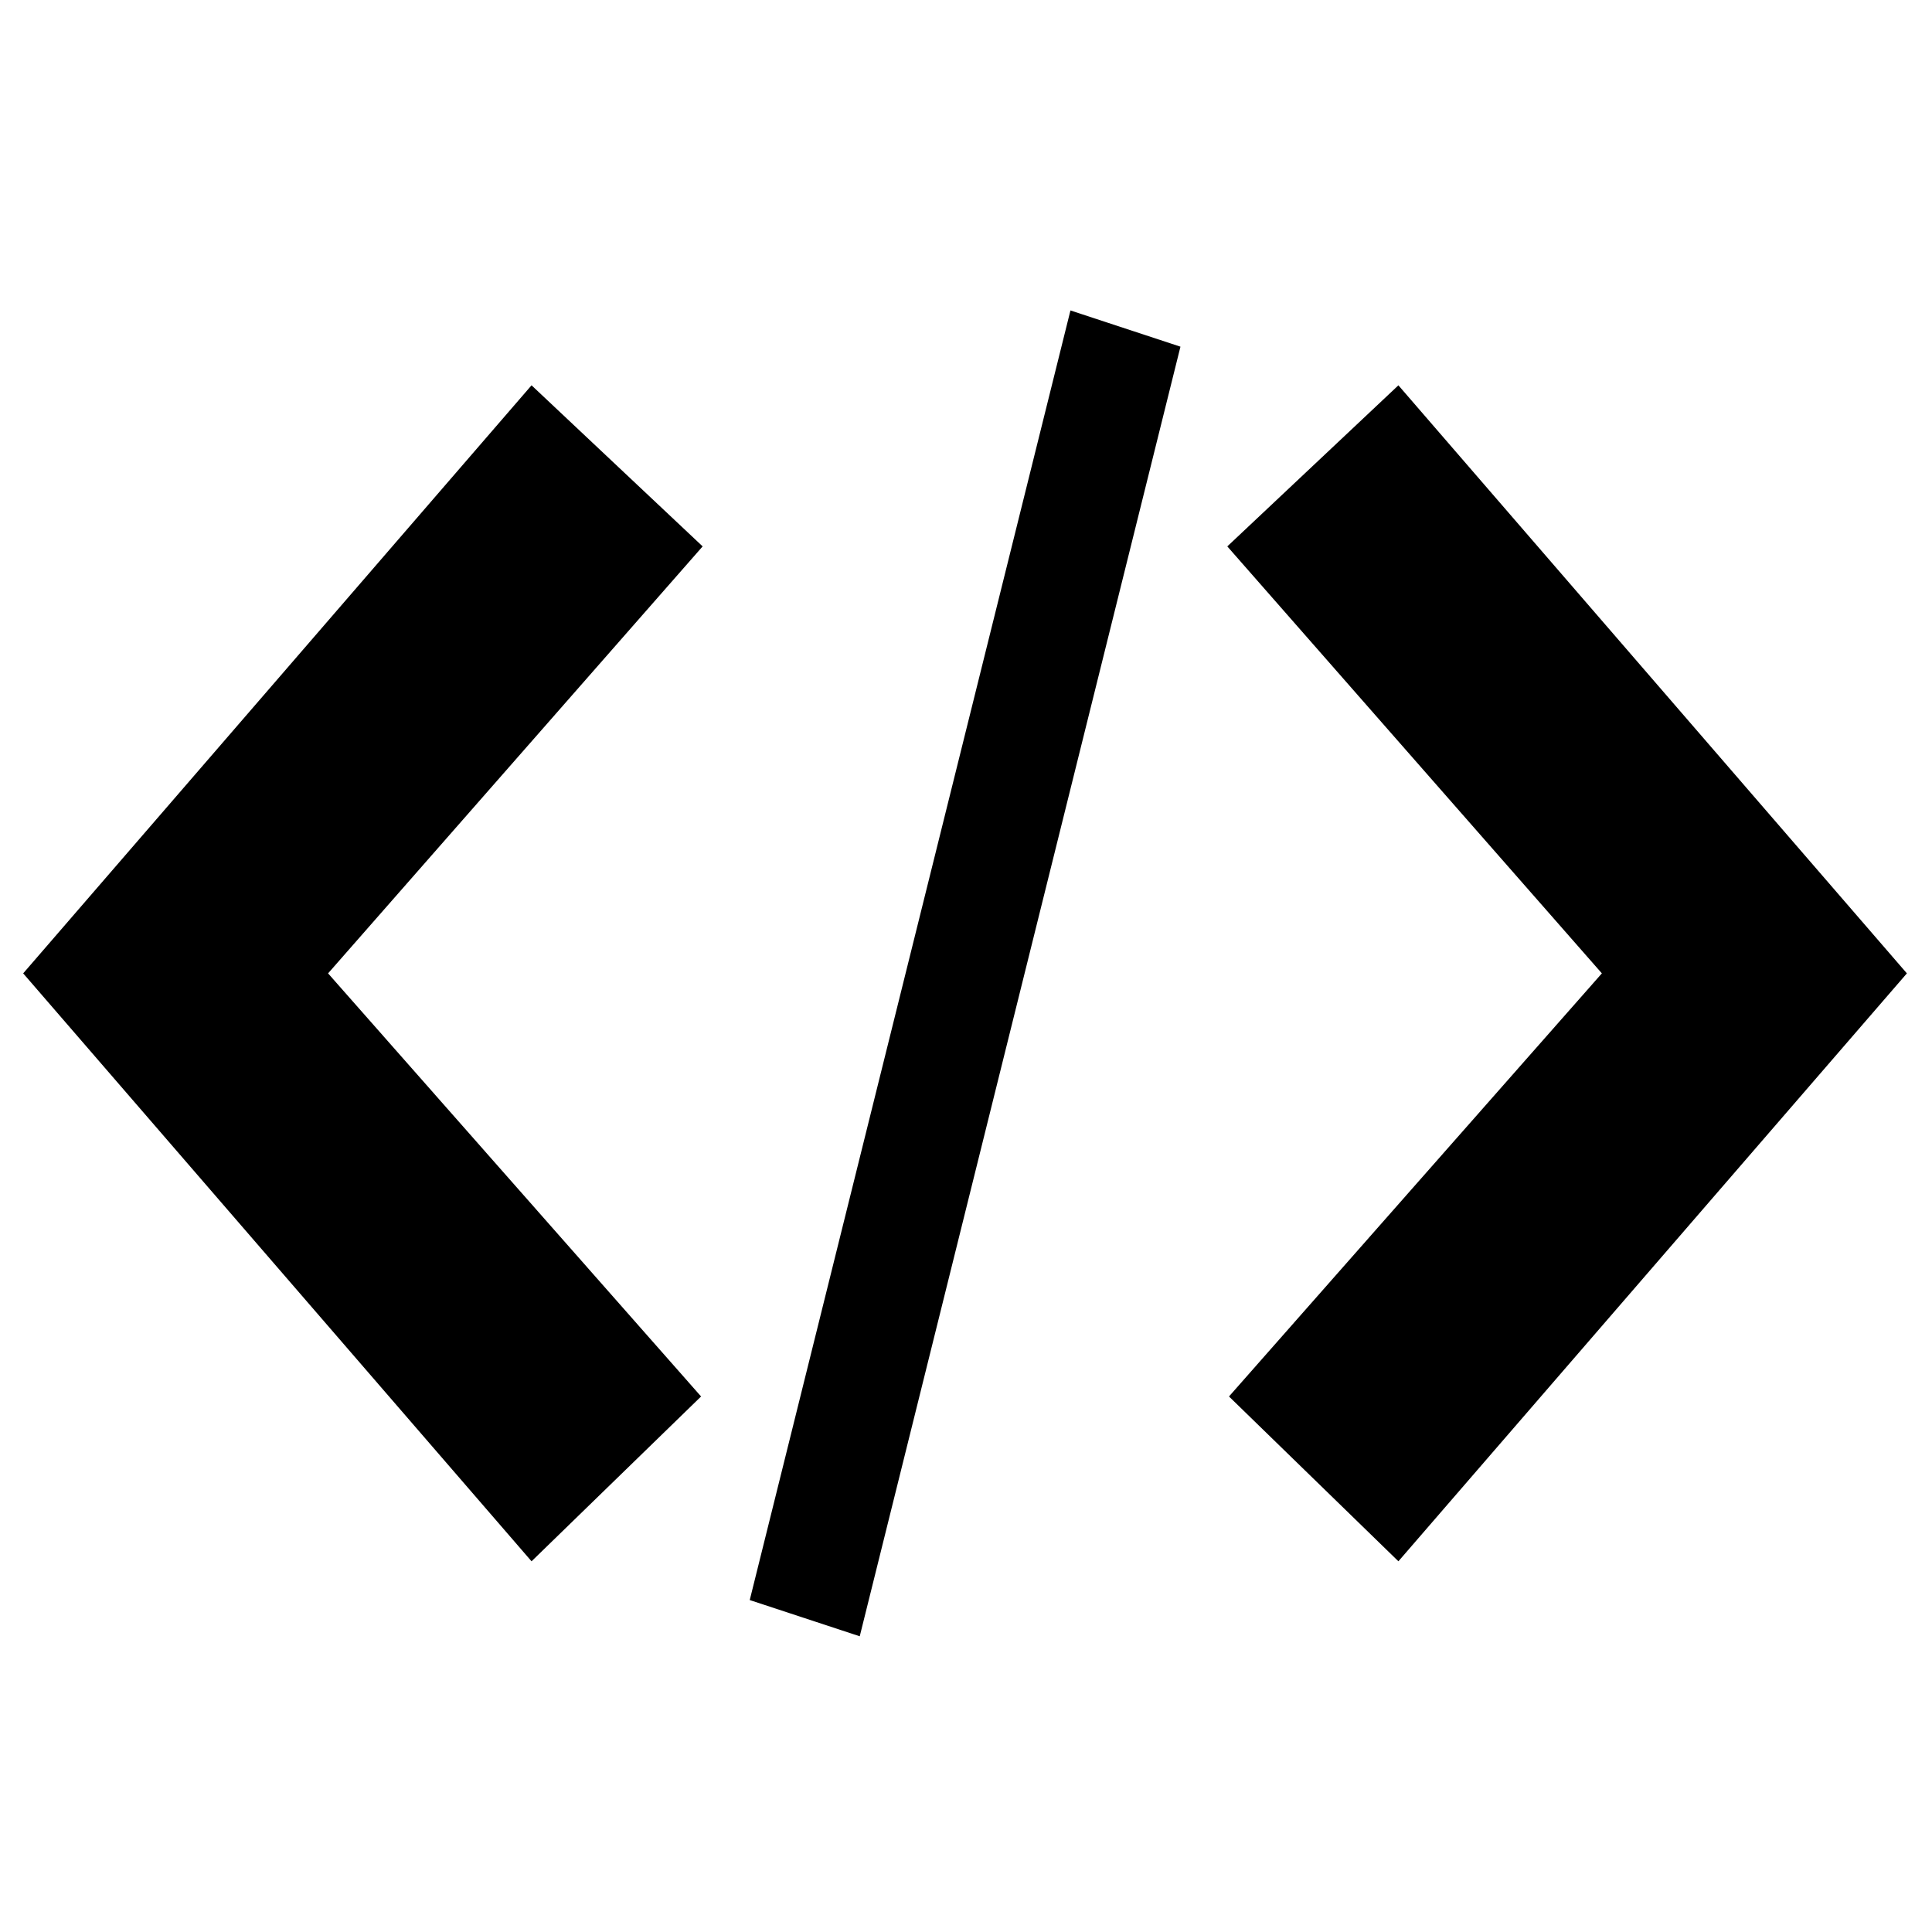
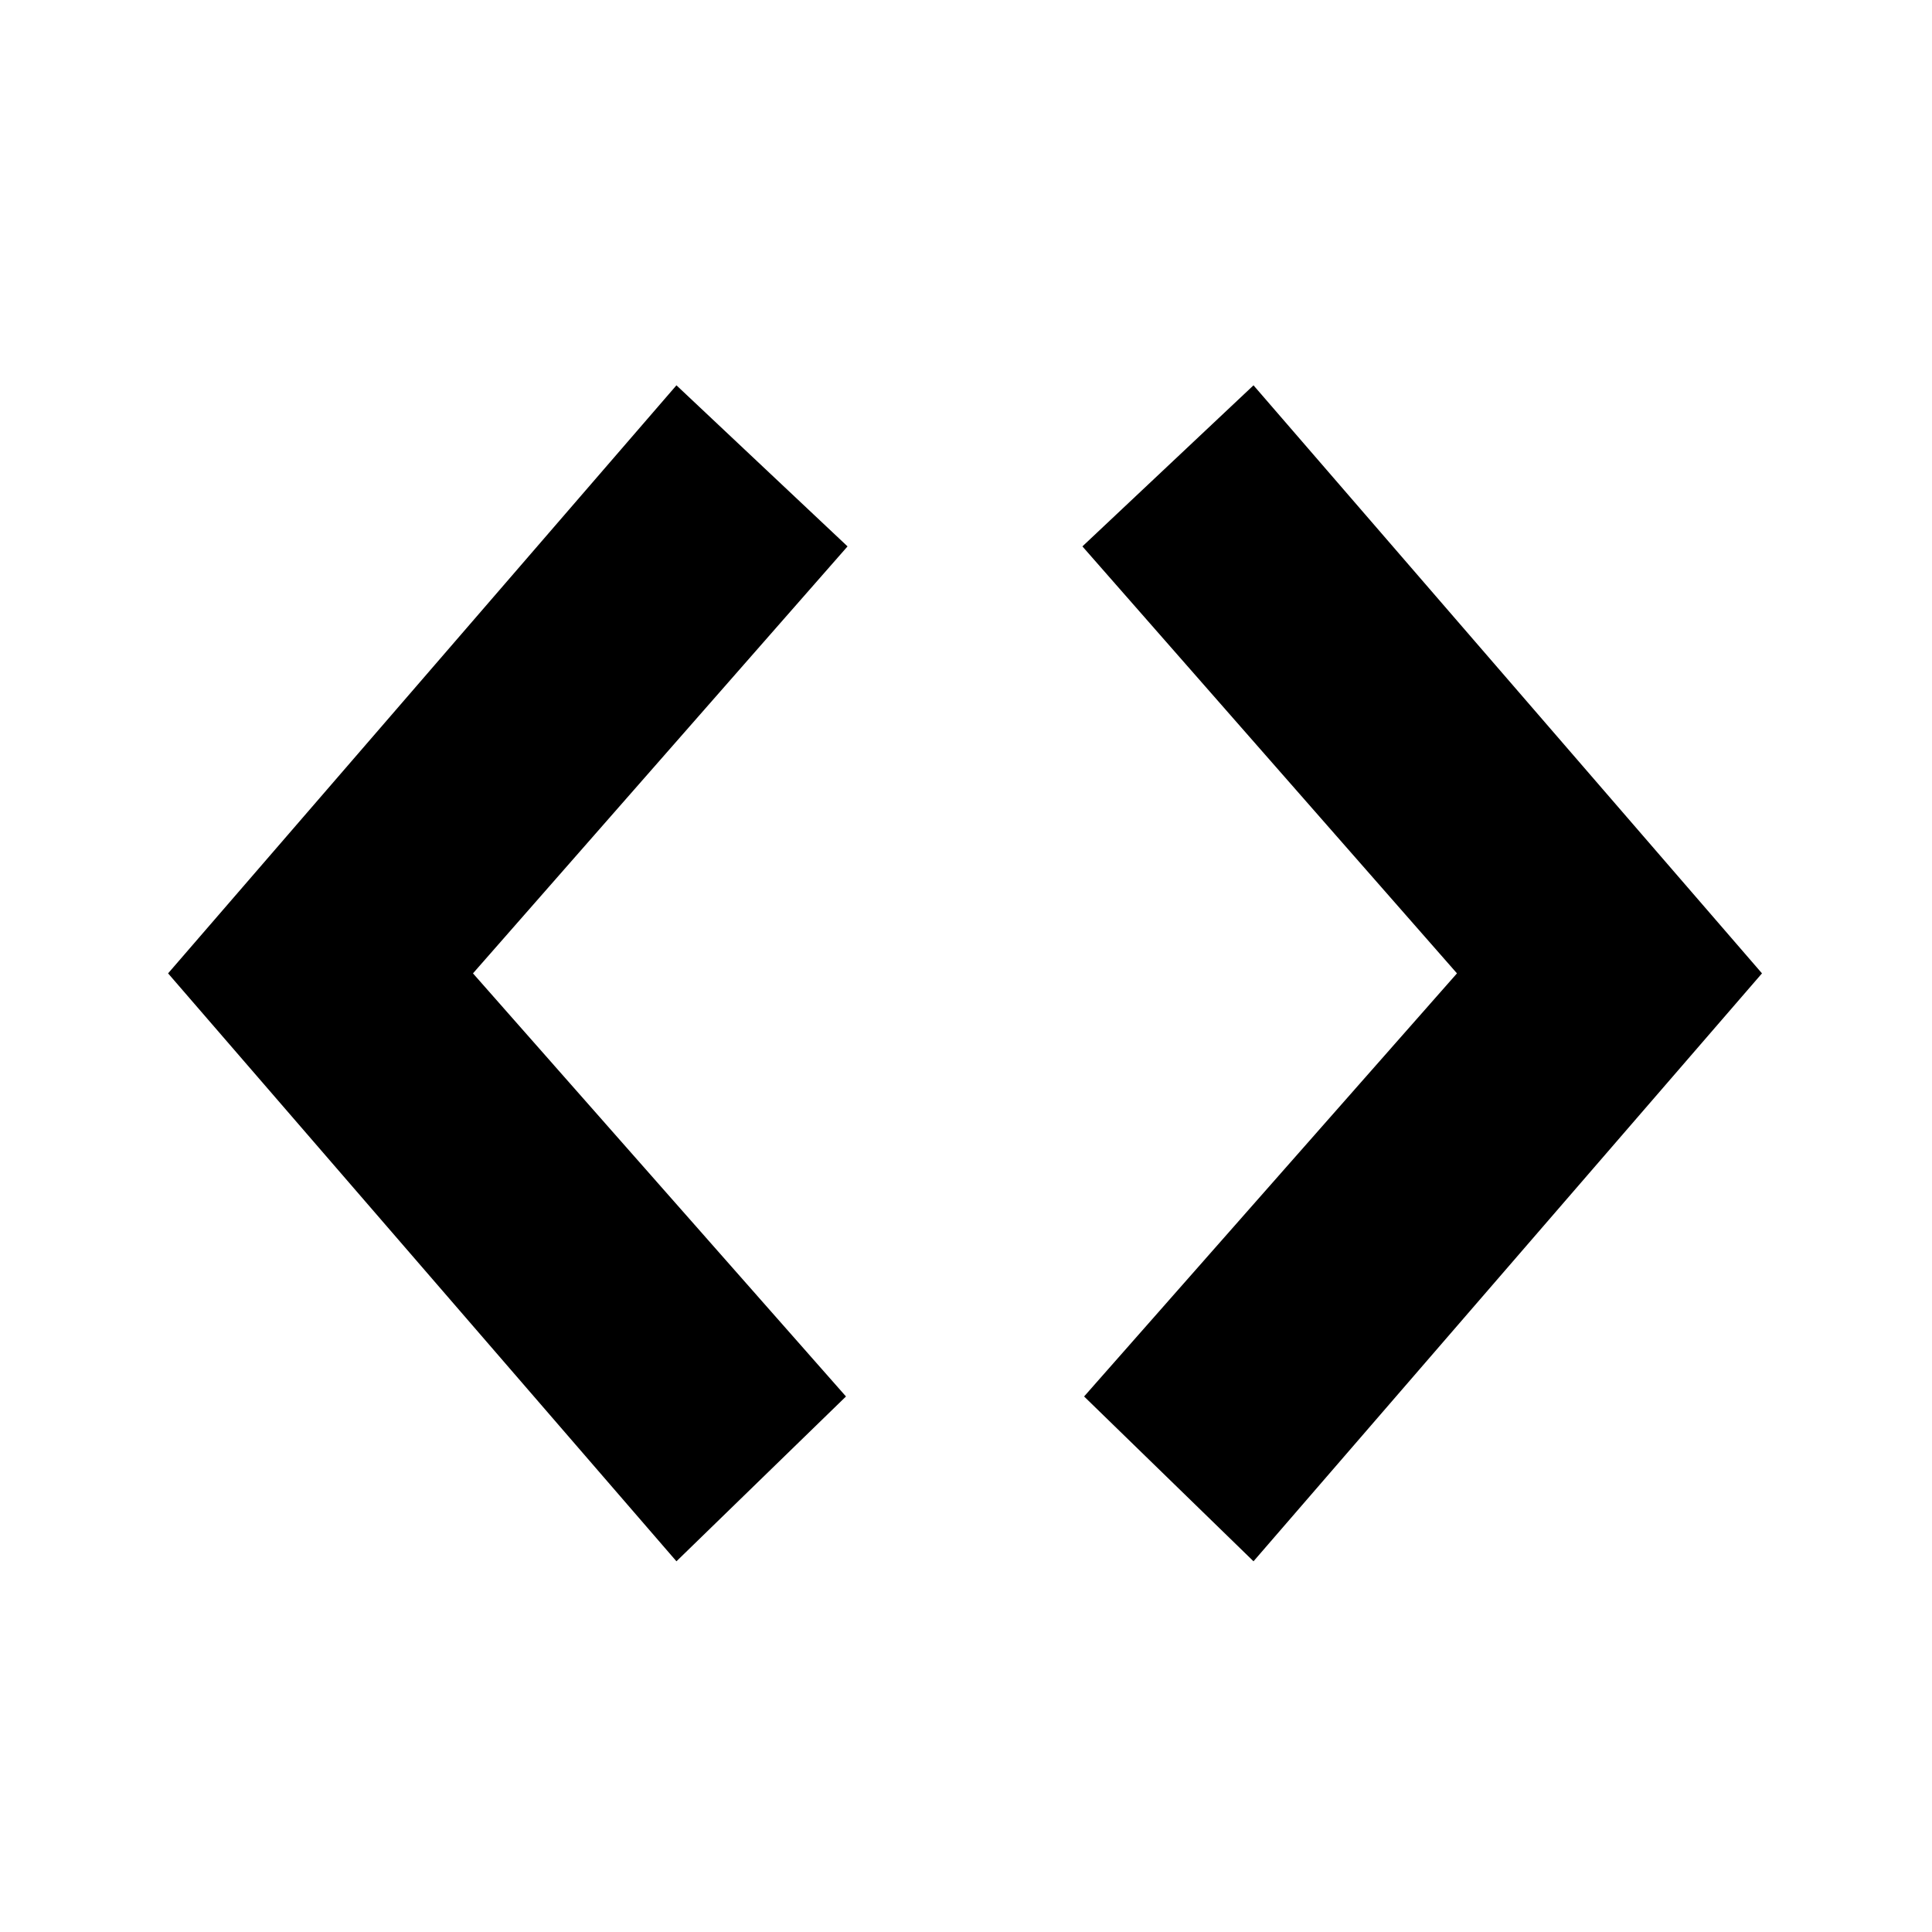
<svg xmlns="http://www.w3.org/2000/svg" fill-rule="evenodd" fill="#000" viewBox="0 0 16 16">
-   <path d="M 8.865,2.571 C 9.169,2.671 9.473,2.771 9.776,2.871 8.891,6.431 8.005,9.991 7.12,13.551 6.816,13.451 6.513,13.351 6.209,13.251 7.094,9.691 7.98,6.131 8.865,2.571 Z" />
-   <path d="M 10.164,4.525 C 10.636,4.081 11.109,3.636 11.581,3.191 12.985,4.815 14.388,6.438 15.792,8.061 14.388,9.684 12.985,11.307 11.581,12.93 11.113,12.475 10.645,12.02 10.178,11.565 11.207,10.397 12.237,9.229 13.266,8.061 12.232,6.882 11.198,5.704 10.164,4.525 Z" />
-   <path d="M 5.819,4.525 C 5.347,4.081 4.875,3.636 4.402,3.191 2.999,4.815 1.595,6.438 0.192,8.061 1.595,9.684 2.999,11.307 4.402,12.93 4.87,12.475 5.338,12.02 5.806,11.565 4.776,10.397 3.747,9.229 2.717,8.061 3.751,6.882 4.785,5.704 5.819,4.525 Z" />
+   <path d="M 8.964,4.525 C 9.436,4.081 9.909,3.636 10.381,3.191 11.785,4.815 13.188,6.438 14.592,8.061 13.188,9.684 11.785,11.307 10.381,12.93 9.913,12.475 9.445,12.02 8.978,11.565 10.007,10.397 11.037,9.229 12.066,8.061 11.032,6.882 9.998,5.704 8.964,4.525 Z" />
+   <path d="M 7.019,4.525 C 6.547,4.081 6.075,3.636 5.602,3.191 4.199,4.815 2.795,6.438 1.392,8.061 2.795,9.684 4.199,11.307 5.602,12.93 6.07,12.475 6.538,12.02 7.006,11.565 5.976,10.397 4.947,9.229 3.917,8.061 4.951,6.882 5.985,5.704 7.019,4.525 Z" />
</svg>
